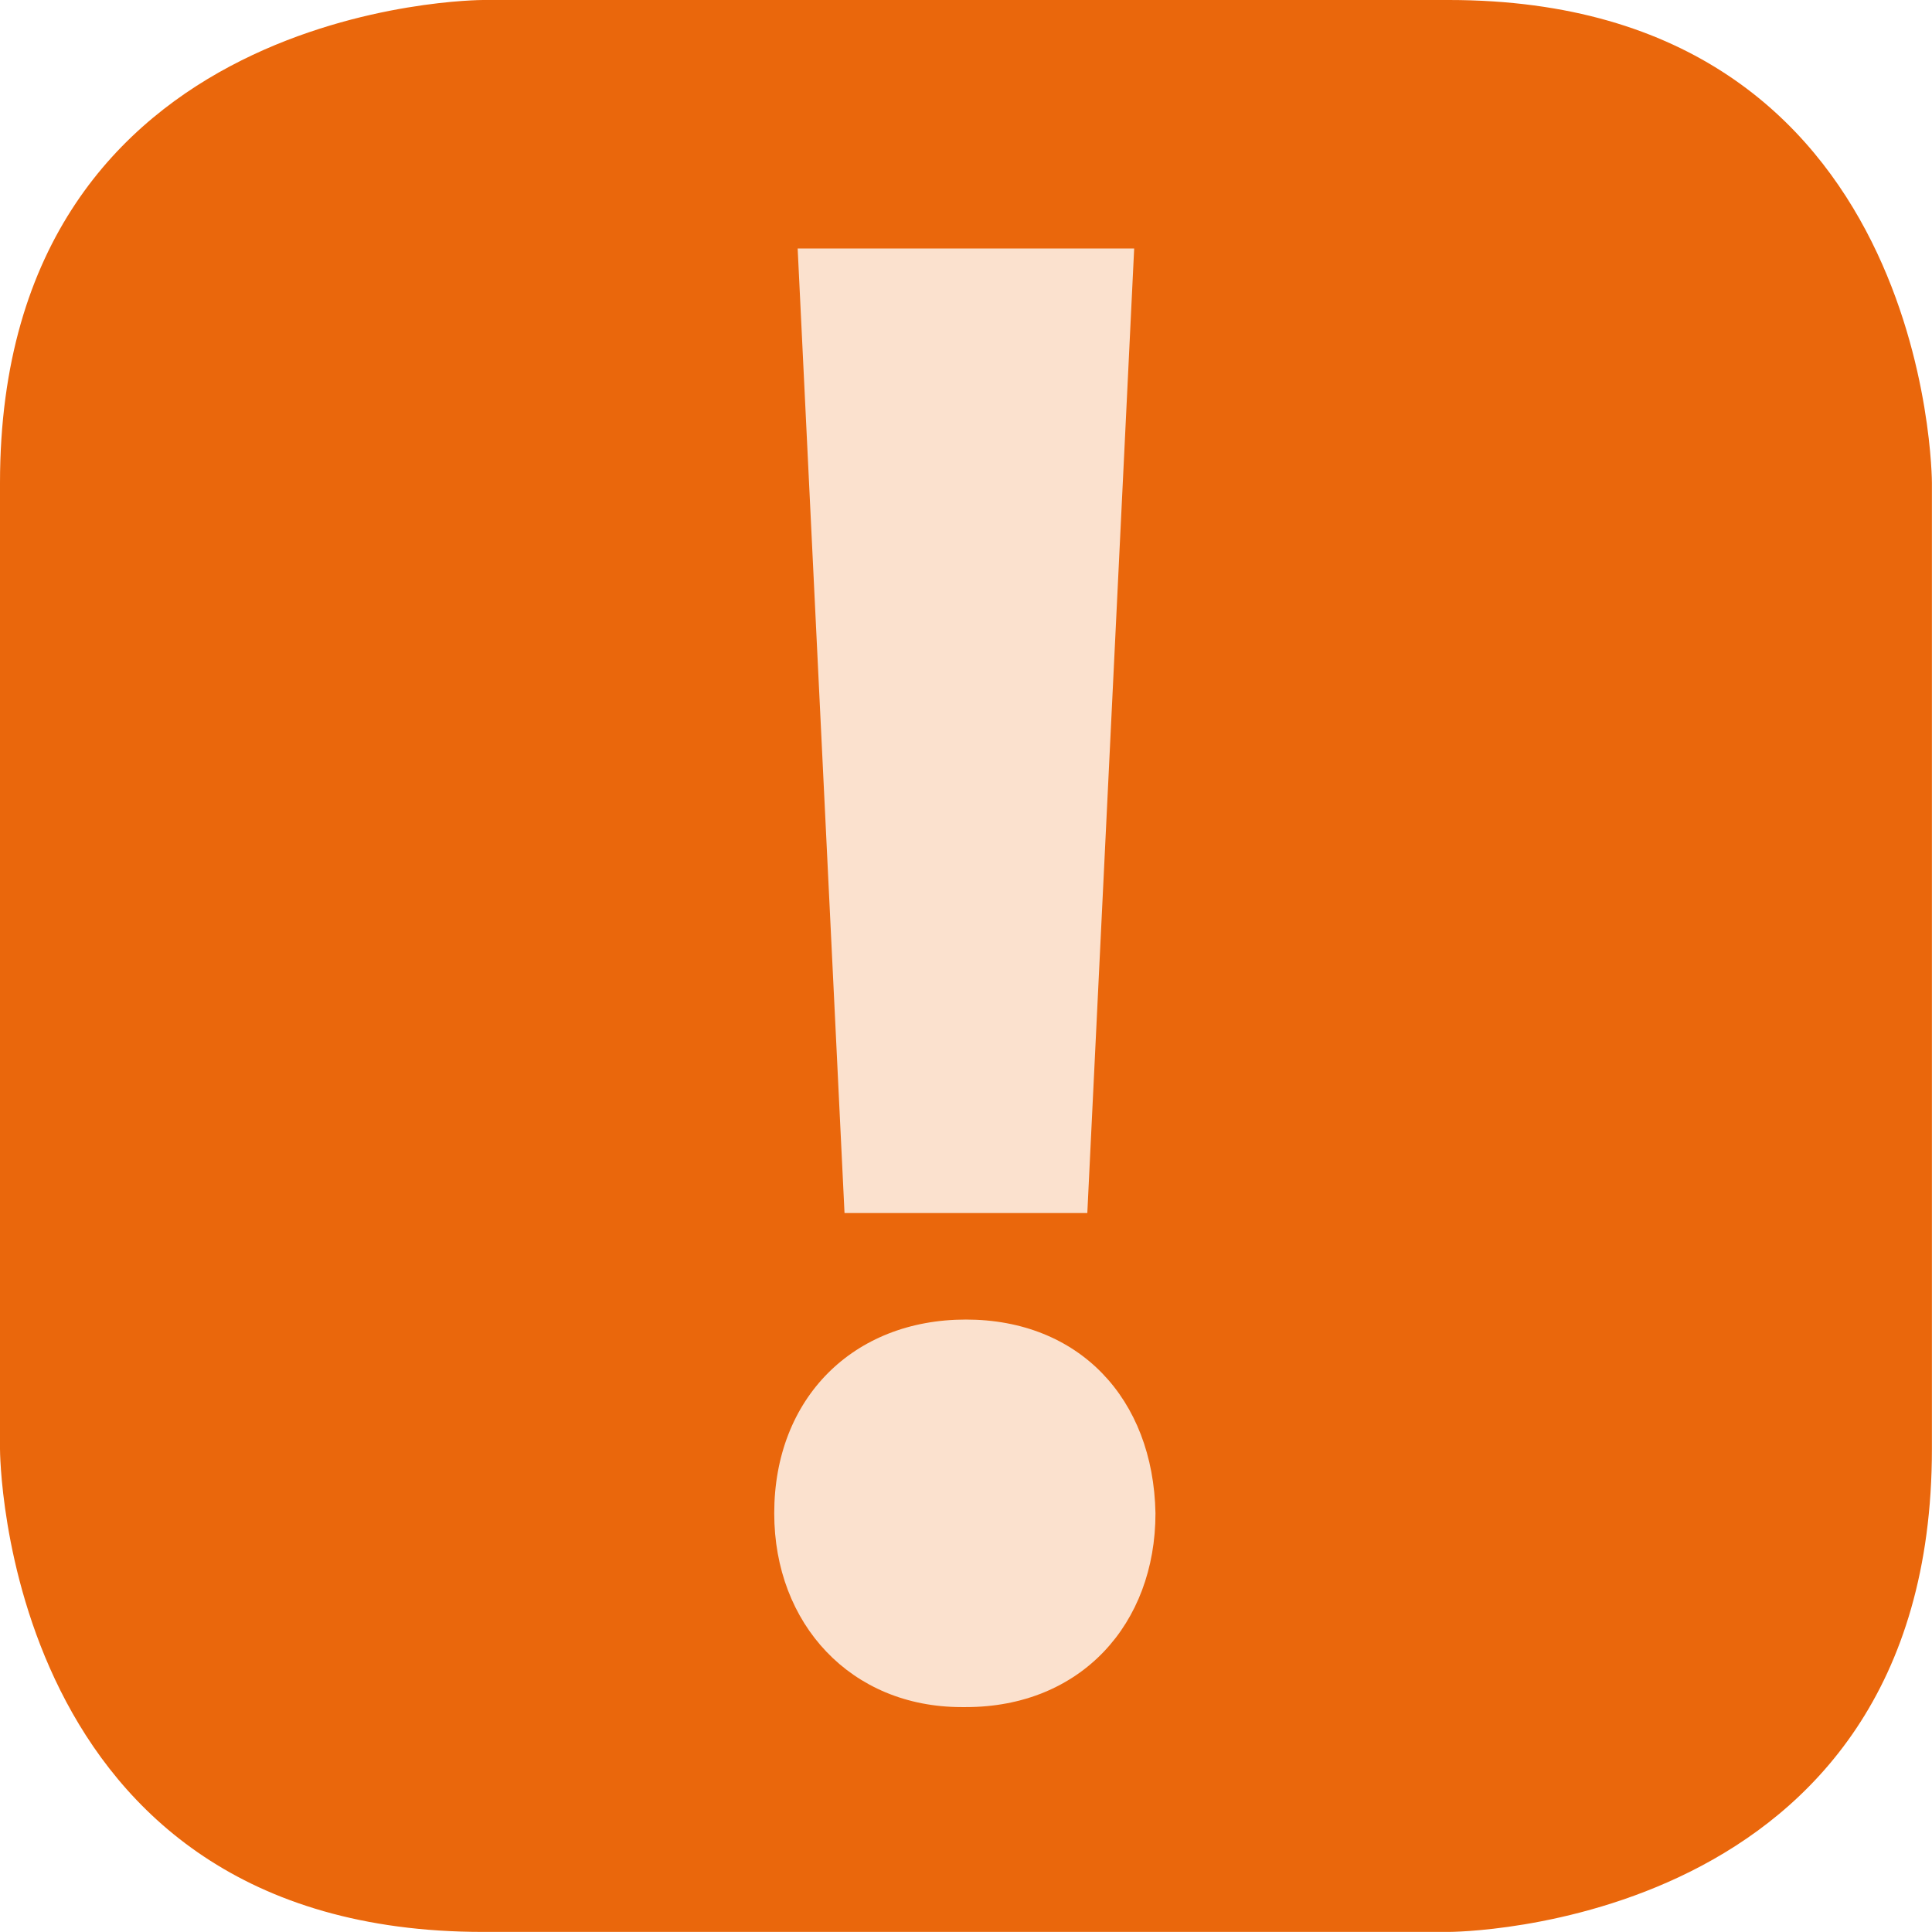
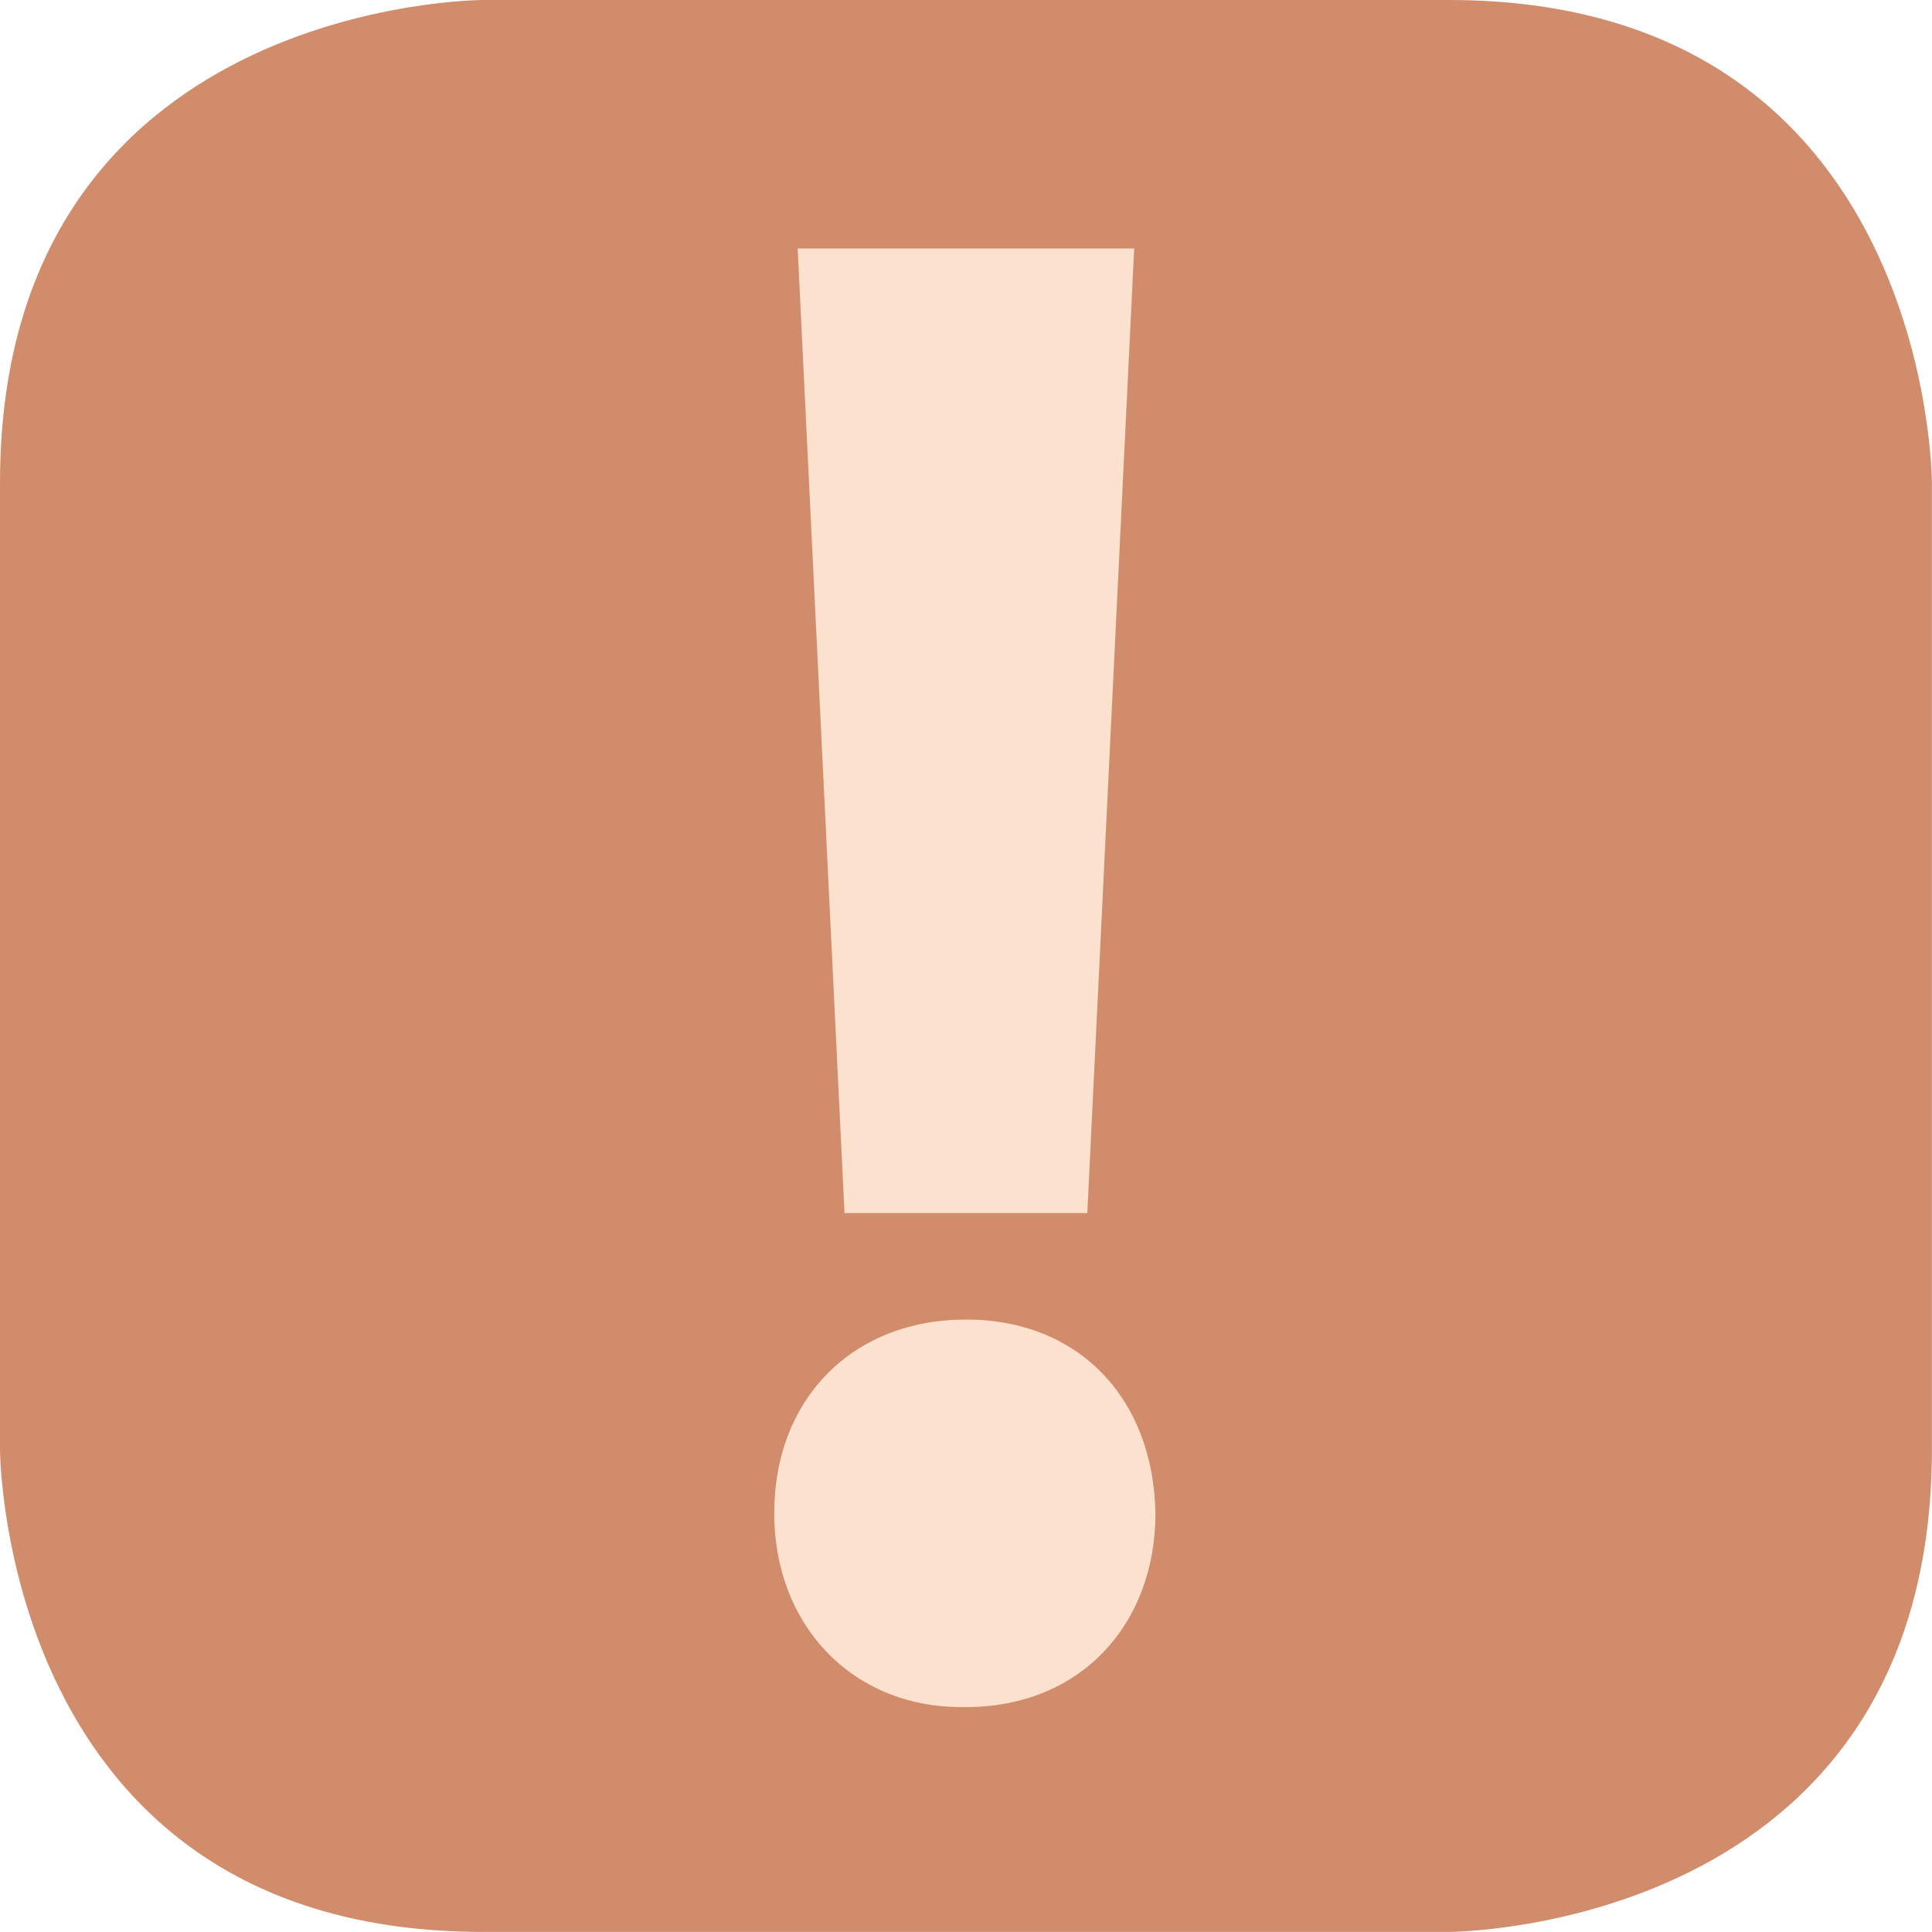
<svg xmlns="http://www.w3.org/2000/svg" version="1.1" id="Vrstva_1" x="0px" y="0px" width="22.678px" height="22.677px" viewBox="0 0 22.678 22.677" enable-background="new 0 0 22.678 22.677" xml:space="preserve">
-   <g>
-     <g>
-       <path fill="#EA670C" d="M5.669,0C5.669,0,0,0,0,5.669v11.339c0,0,0,5.669,5.669,5.669h11.338c0,0,5.67,0,5.67-5.669V5.669    c0,0,0-5.669-5.67-5.669H5.669z" />
-       <path fill="#FBE1CE" d="M11.338,20.038c1.35,0,2.225-0.976,2.225-2.275c-0.025-1.35-0.9-2.274-2.225-2.274s-2.25,0.925-2.25,2.274    c0,1.3,0.9,2.275,2.2,2.275H11.338z M12.763,14.239l0.55-11.322H9.363l0.55,11.322H12.763z" />
+   <defs id="defs13" />
+   <g id="g8">
+     <g id="g6">
+       <path d="M5.669,0C5.669,0,0,0,0,5.669v11.339c0,0,0,5.669,5.669,5.669h11.338c0,0,5.67,0,5.67-5.669V5.669    c0,0,0-5.669-5.67-5.669H5.669z" id="path2" fill="#EA670C" style="fill:#d08c6b;fill-opacity:1" />
+       <path fill="#FBE1CE" d="M11.338,20.038c1.35,0,2.225-0.976,2.225-2.275c-0.025-1.35-0.9-2.274-2.225-2.274s-2.25,0.925-2.25,2.274    c0,1.3,0.9,2.275,2.2,2.275H11.338z M12.763,14.239l0.55-11.322H9.363l0.55,11.322H12.763z" id="path4" />
    </g>
  </g>
</svg>
